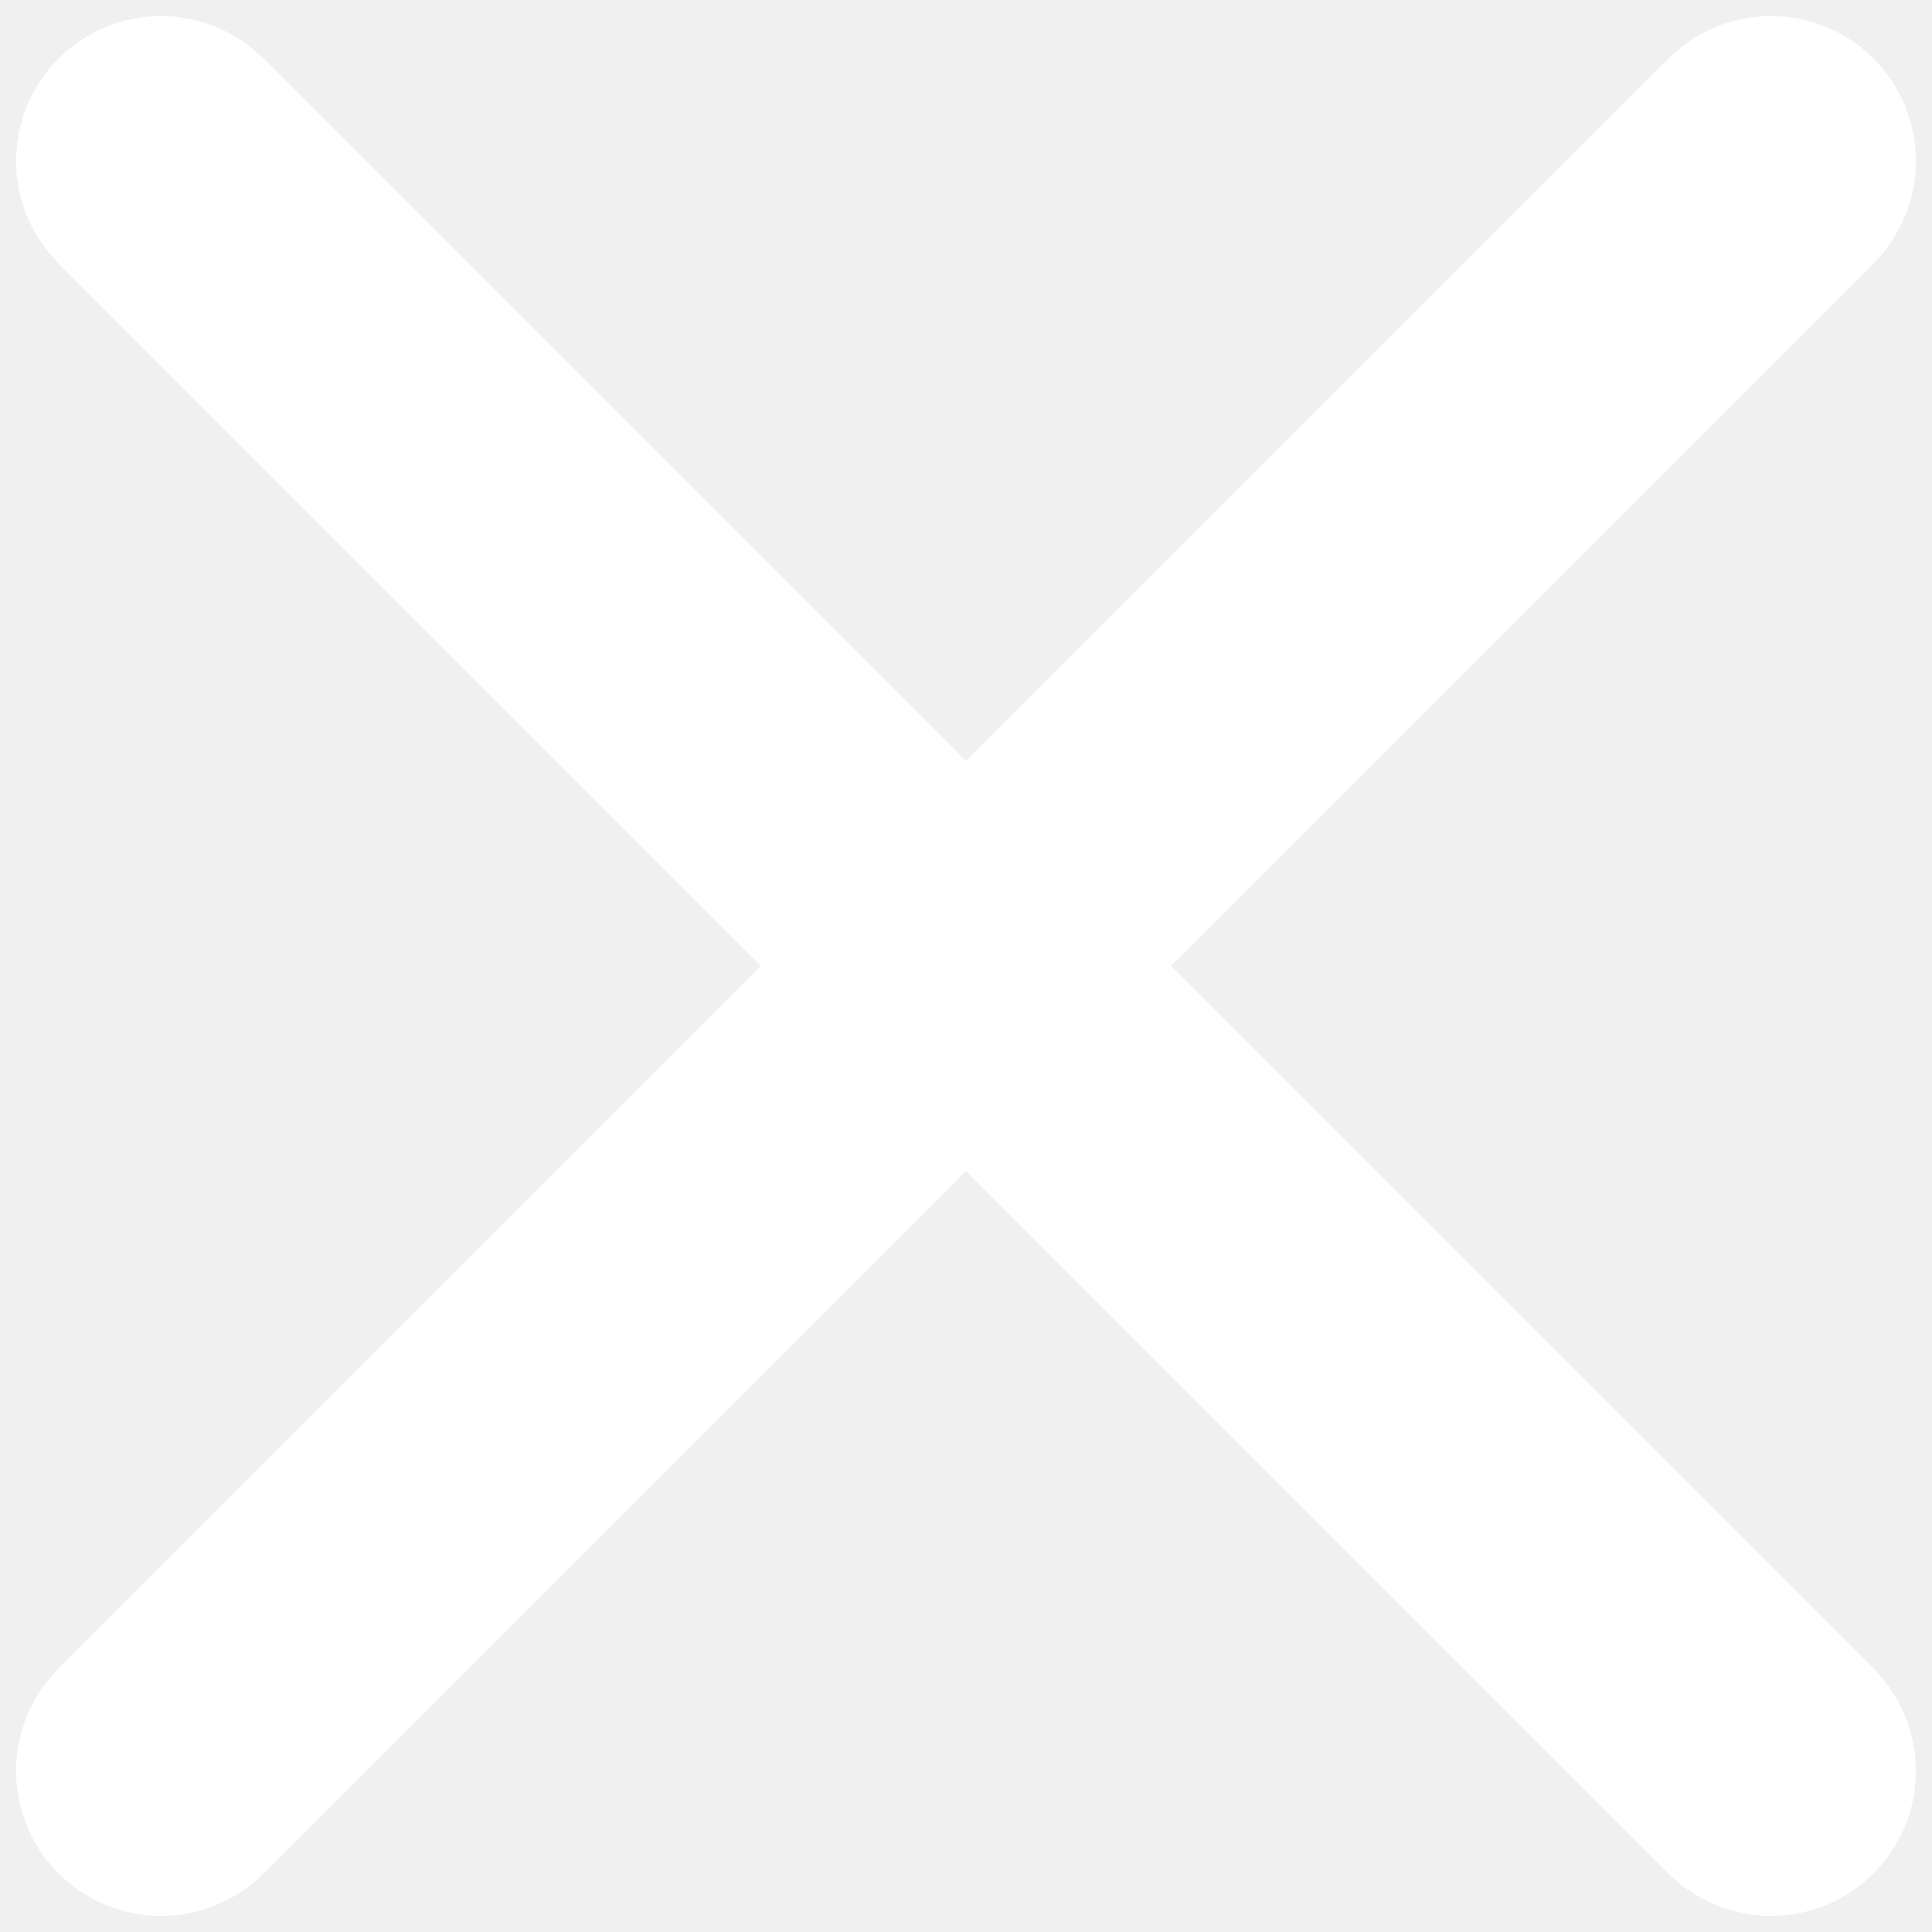
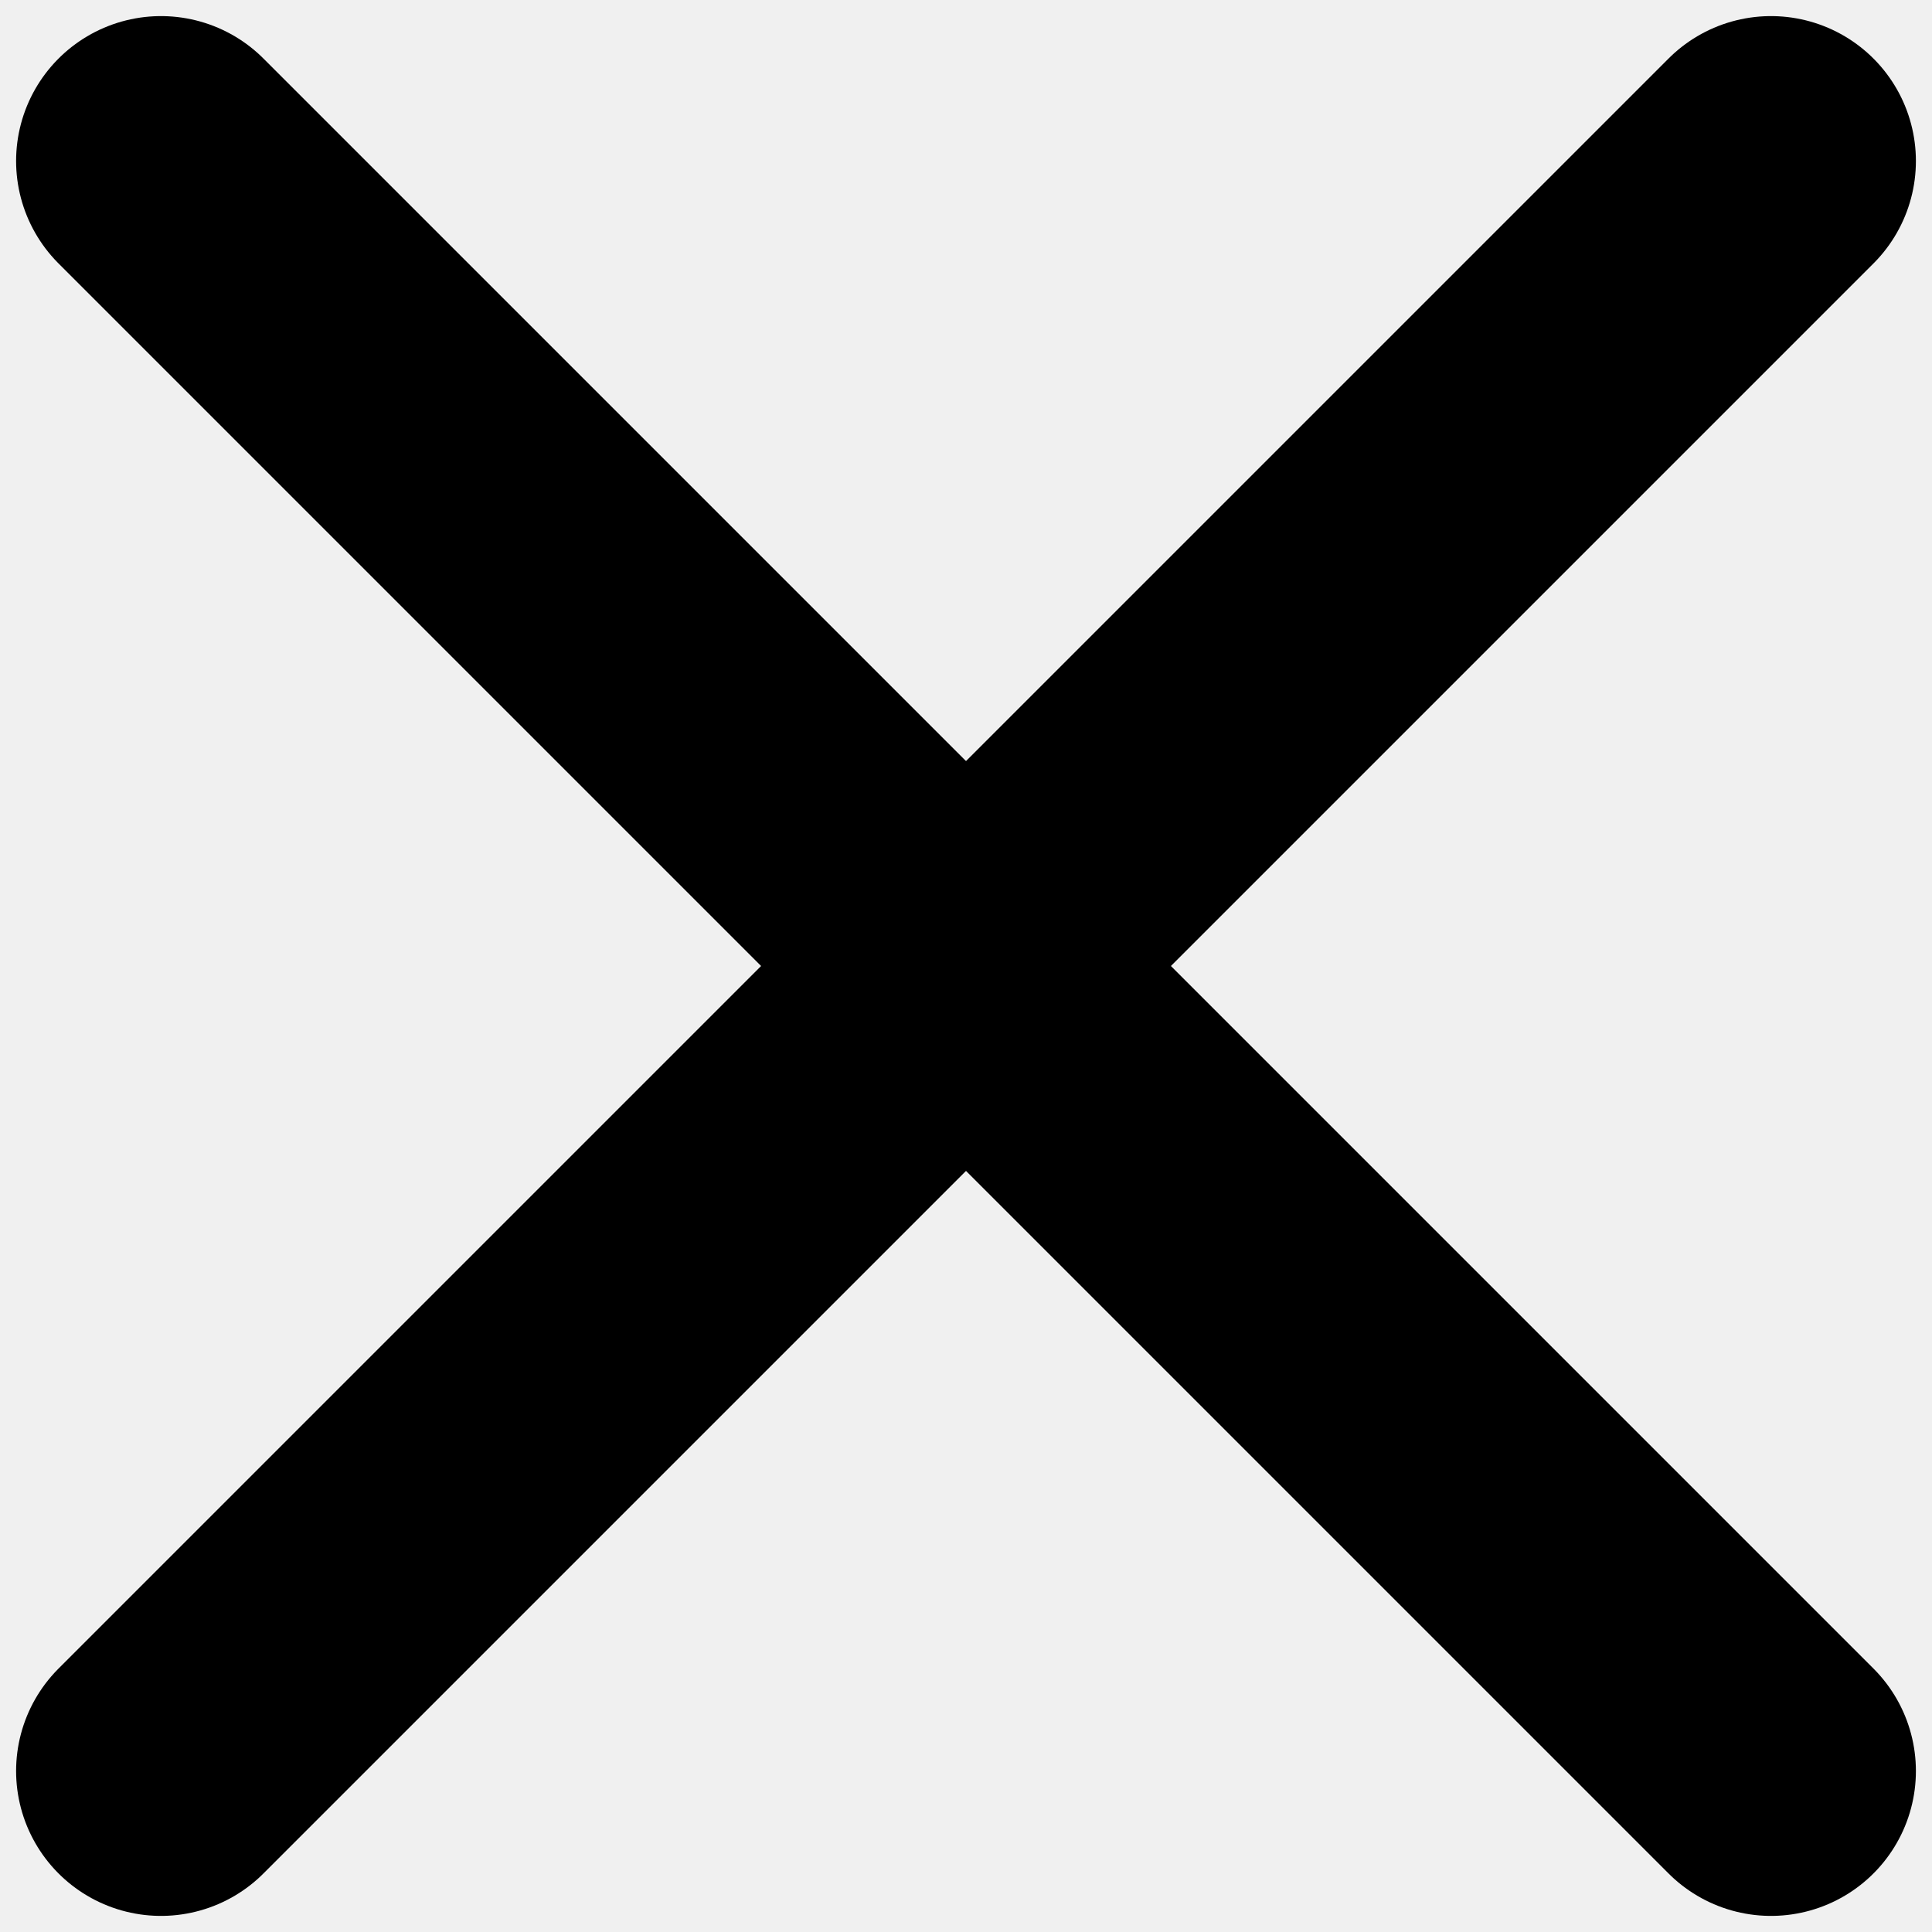
<svg xmlns="http://www.w3.org/2000/svg" width="12" height="12" viewBox="0 0 12 12" fill="none">
-   <path d="M1 1L11 11" stroke="white" stroke-width="1.8" stroke-linecap="round" stroke-linejoin="round" />
-   <path d="M11 1L1 11" stroke="white" stroke-width="1.8" stroke-linecap="round" stroke-linejoin="round" />
+   <path d="M1 1L11 11" stroke="currentColor" stroke-width="1.8" stroke-linecap="round" stroke-linejoin="round" />
+   <path d="M11 1L1 11" stroke="currentColor" stroke-width="1.8" stroke-linecap="round" stroke-linejoin="round" />
</svg>
